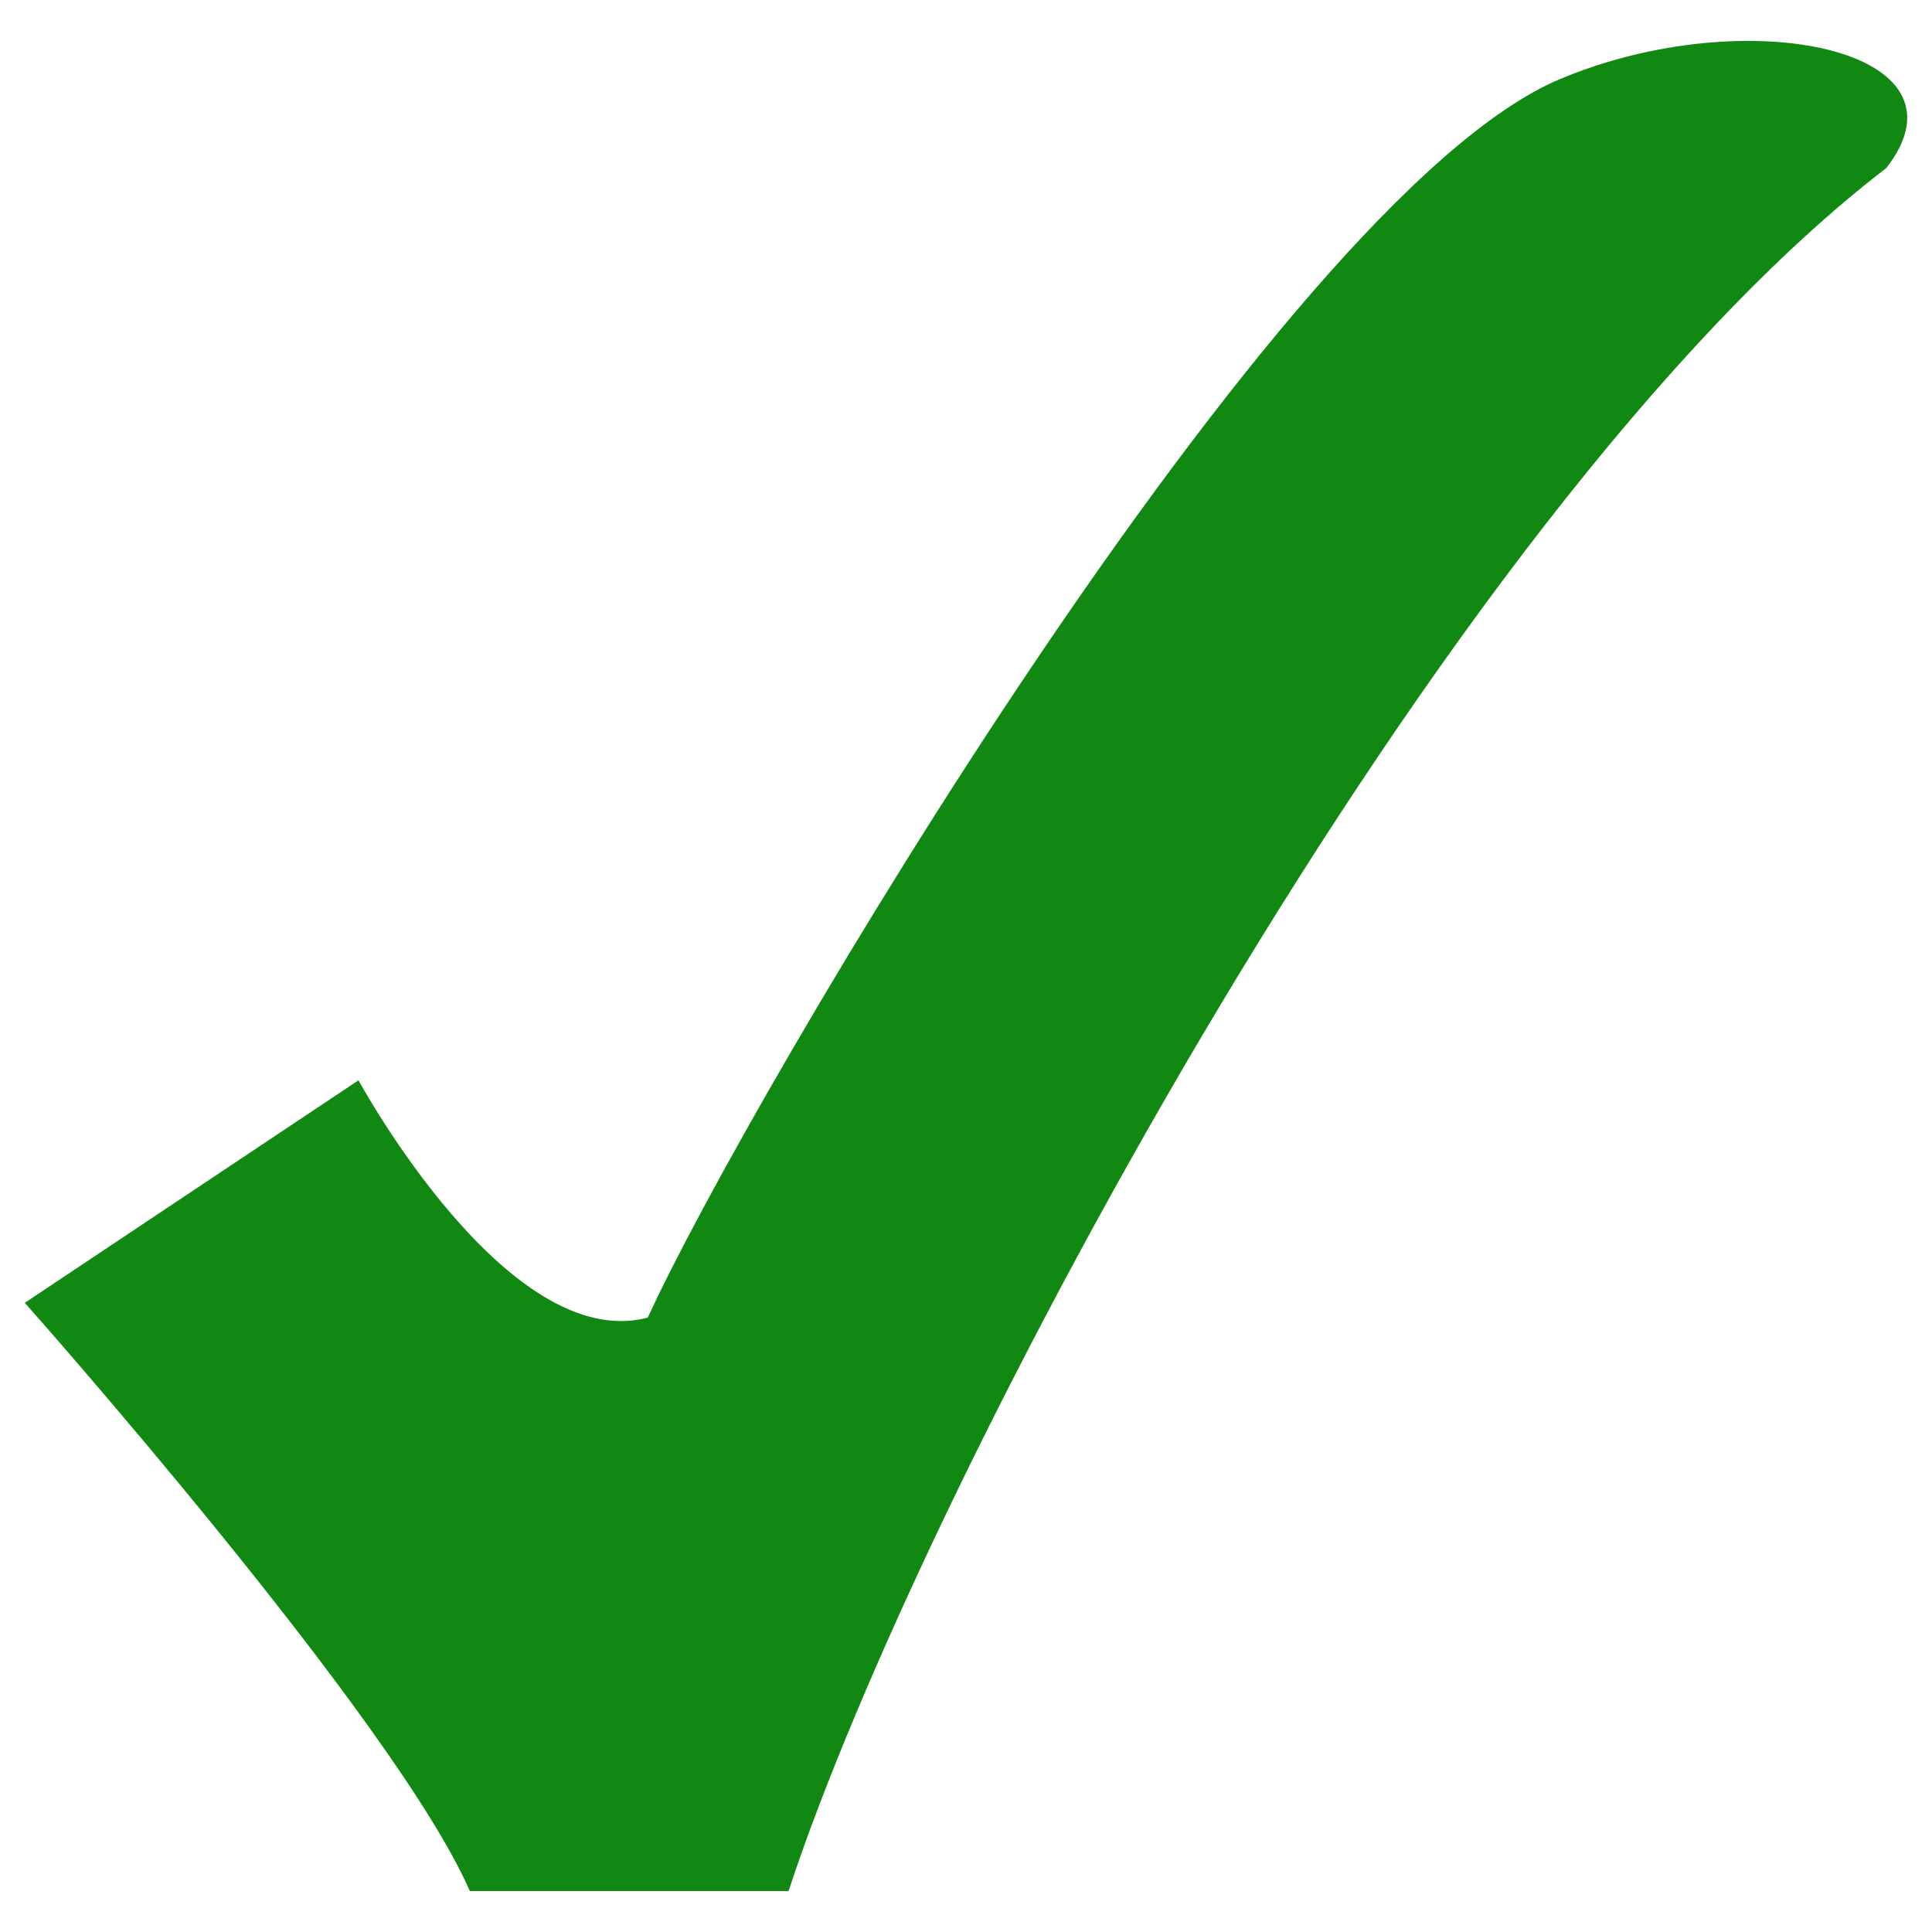
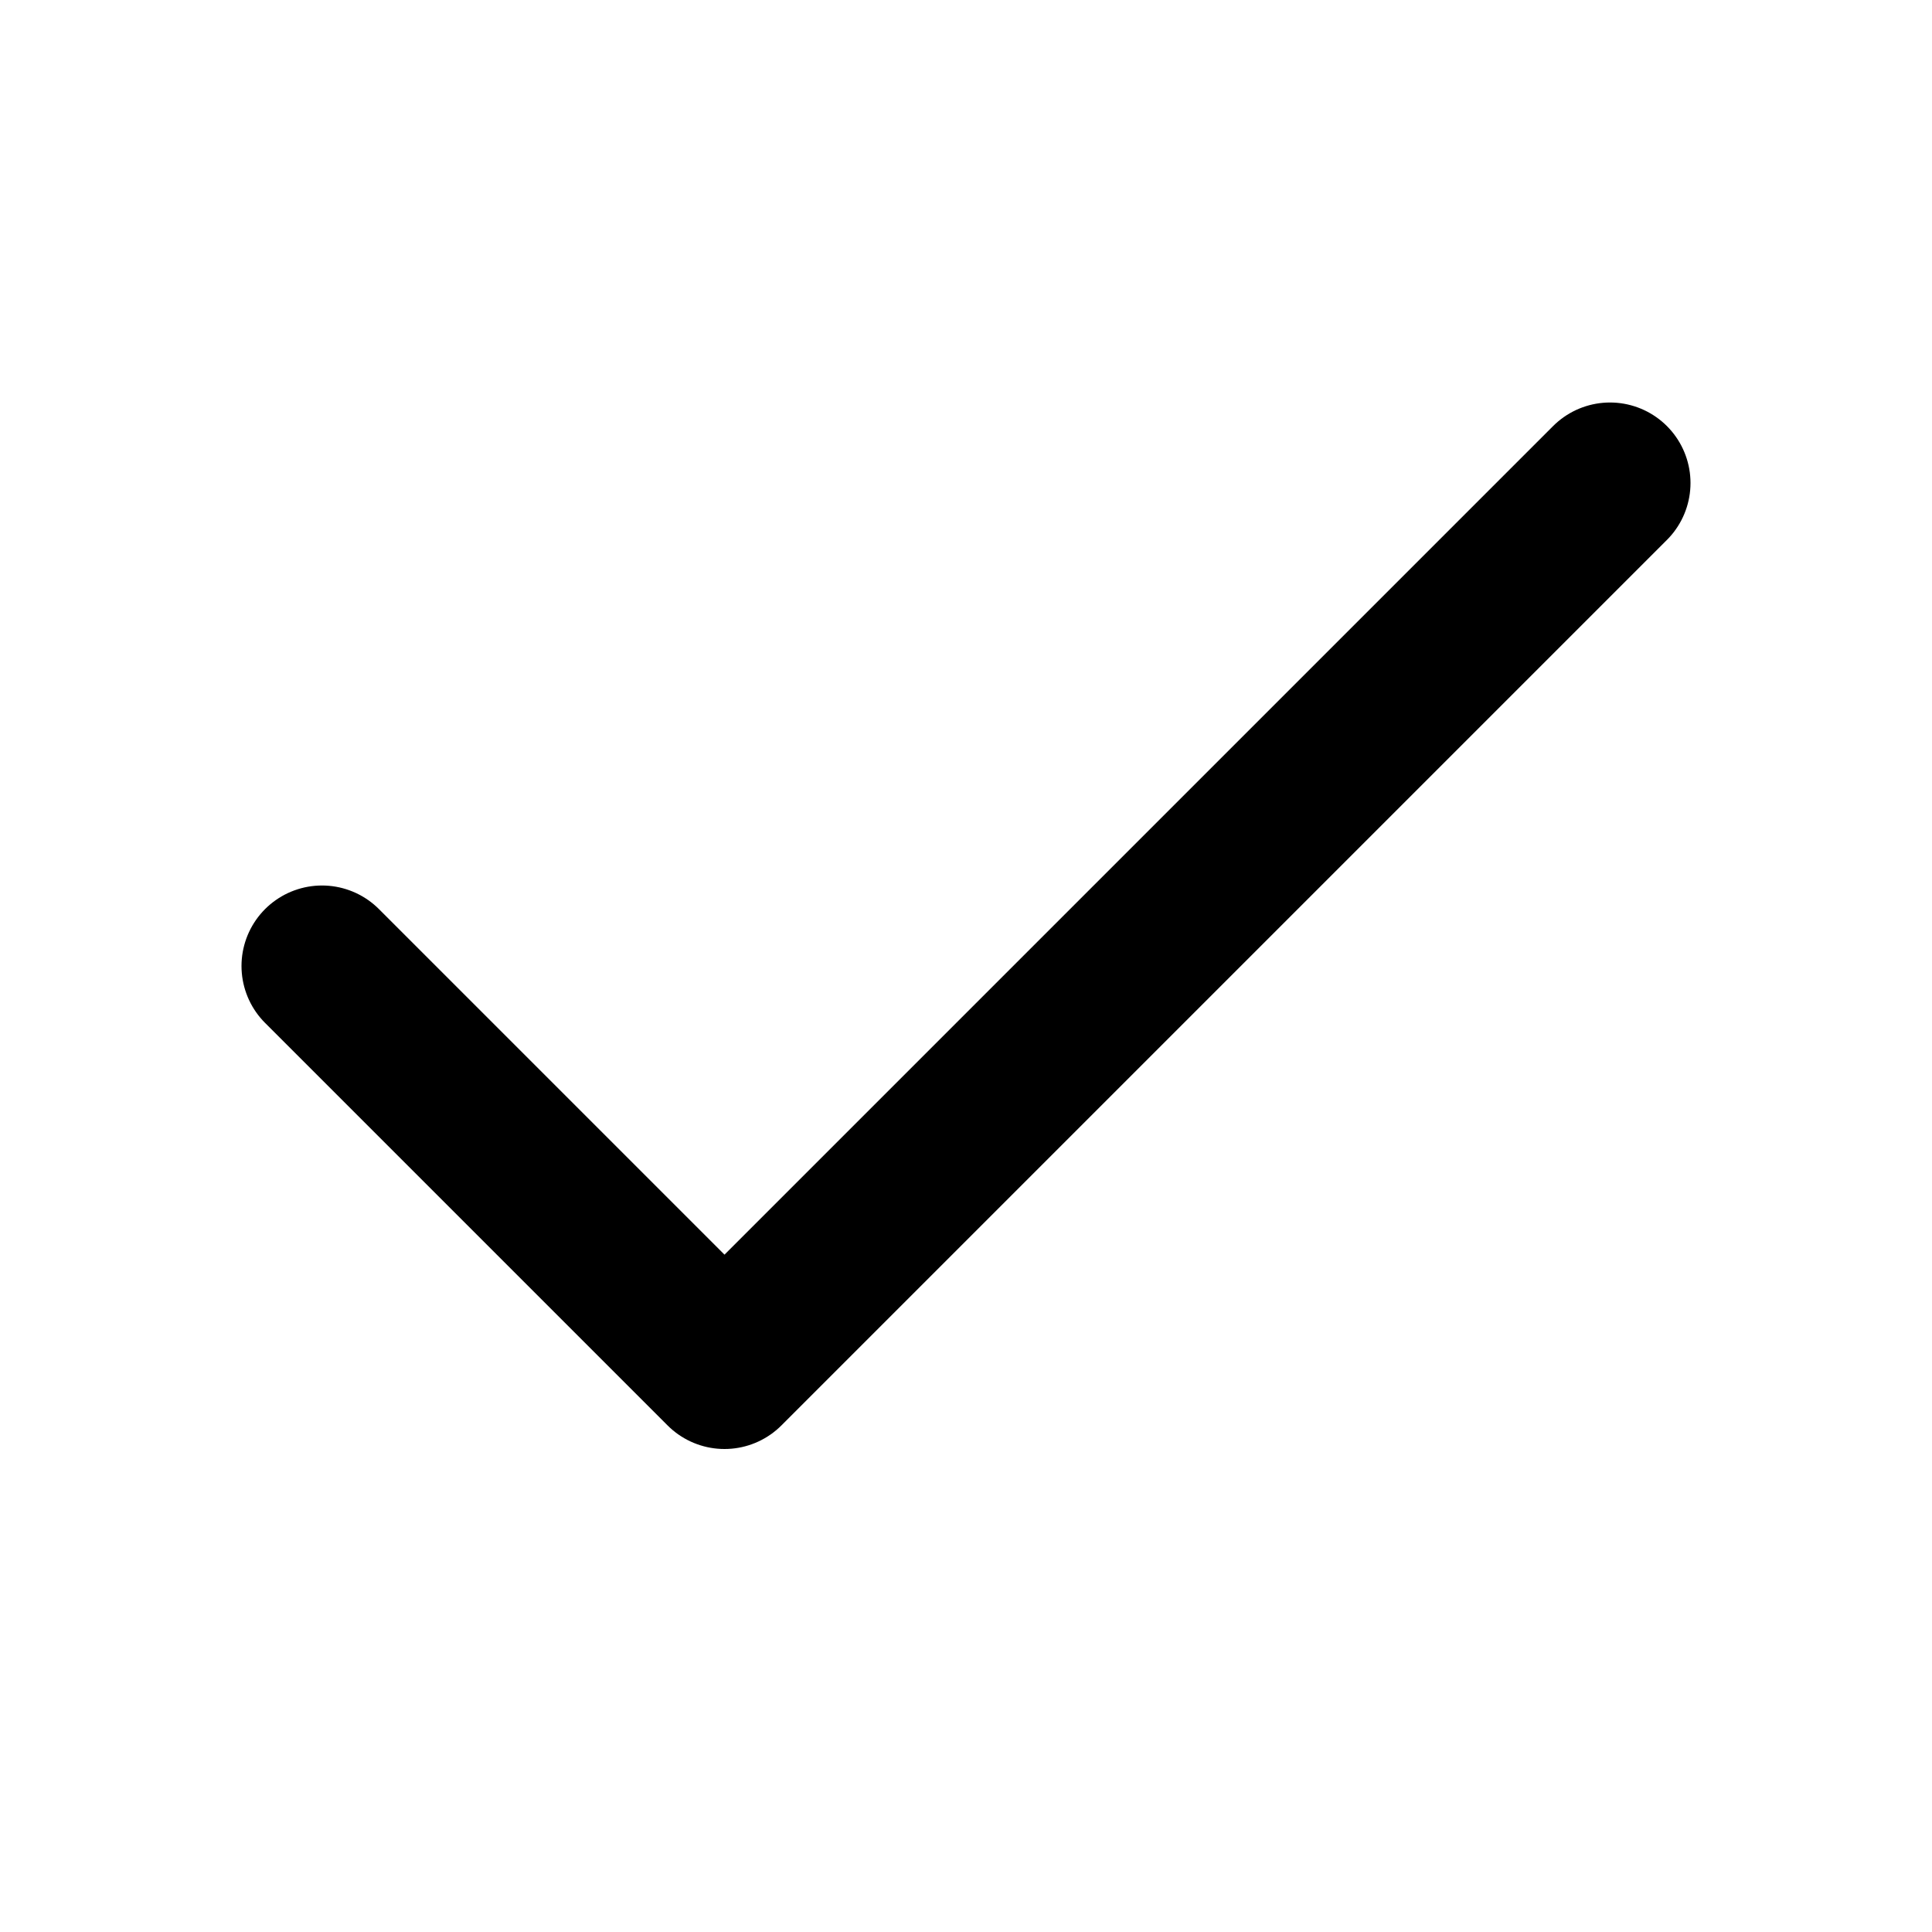
- <svg xmlns="http://www.w3.org/2000/svg" width="600" height="600">
-   <path d="m7.7,404.6c0,0 115.2,129.7 138.2,182.68l99,0c41.5-126.7 202.7-429.1 340.92-535.1c28.6-36.8-43.3-52-101.35-27.62-87.5,36.7-252.5,317.2-283.3,384.64-43.7,11.5-89.8-73.7-89.84-73.7z" fill="#181" />
+ <svg xmlns="http://www.w3.org/2000/svg" viewBox="0 0 24 24" fill="none" stroke="currentColor" stroke-width="2" stroke-linecap="round" stroke-linejoin="round">
+   <polyline points="20 6 9 17 4 12" />
</svg>
